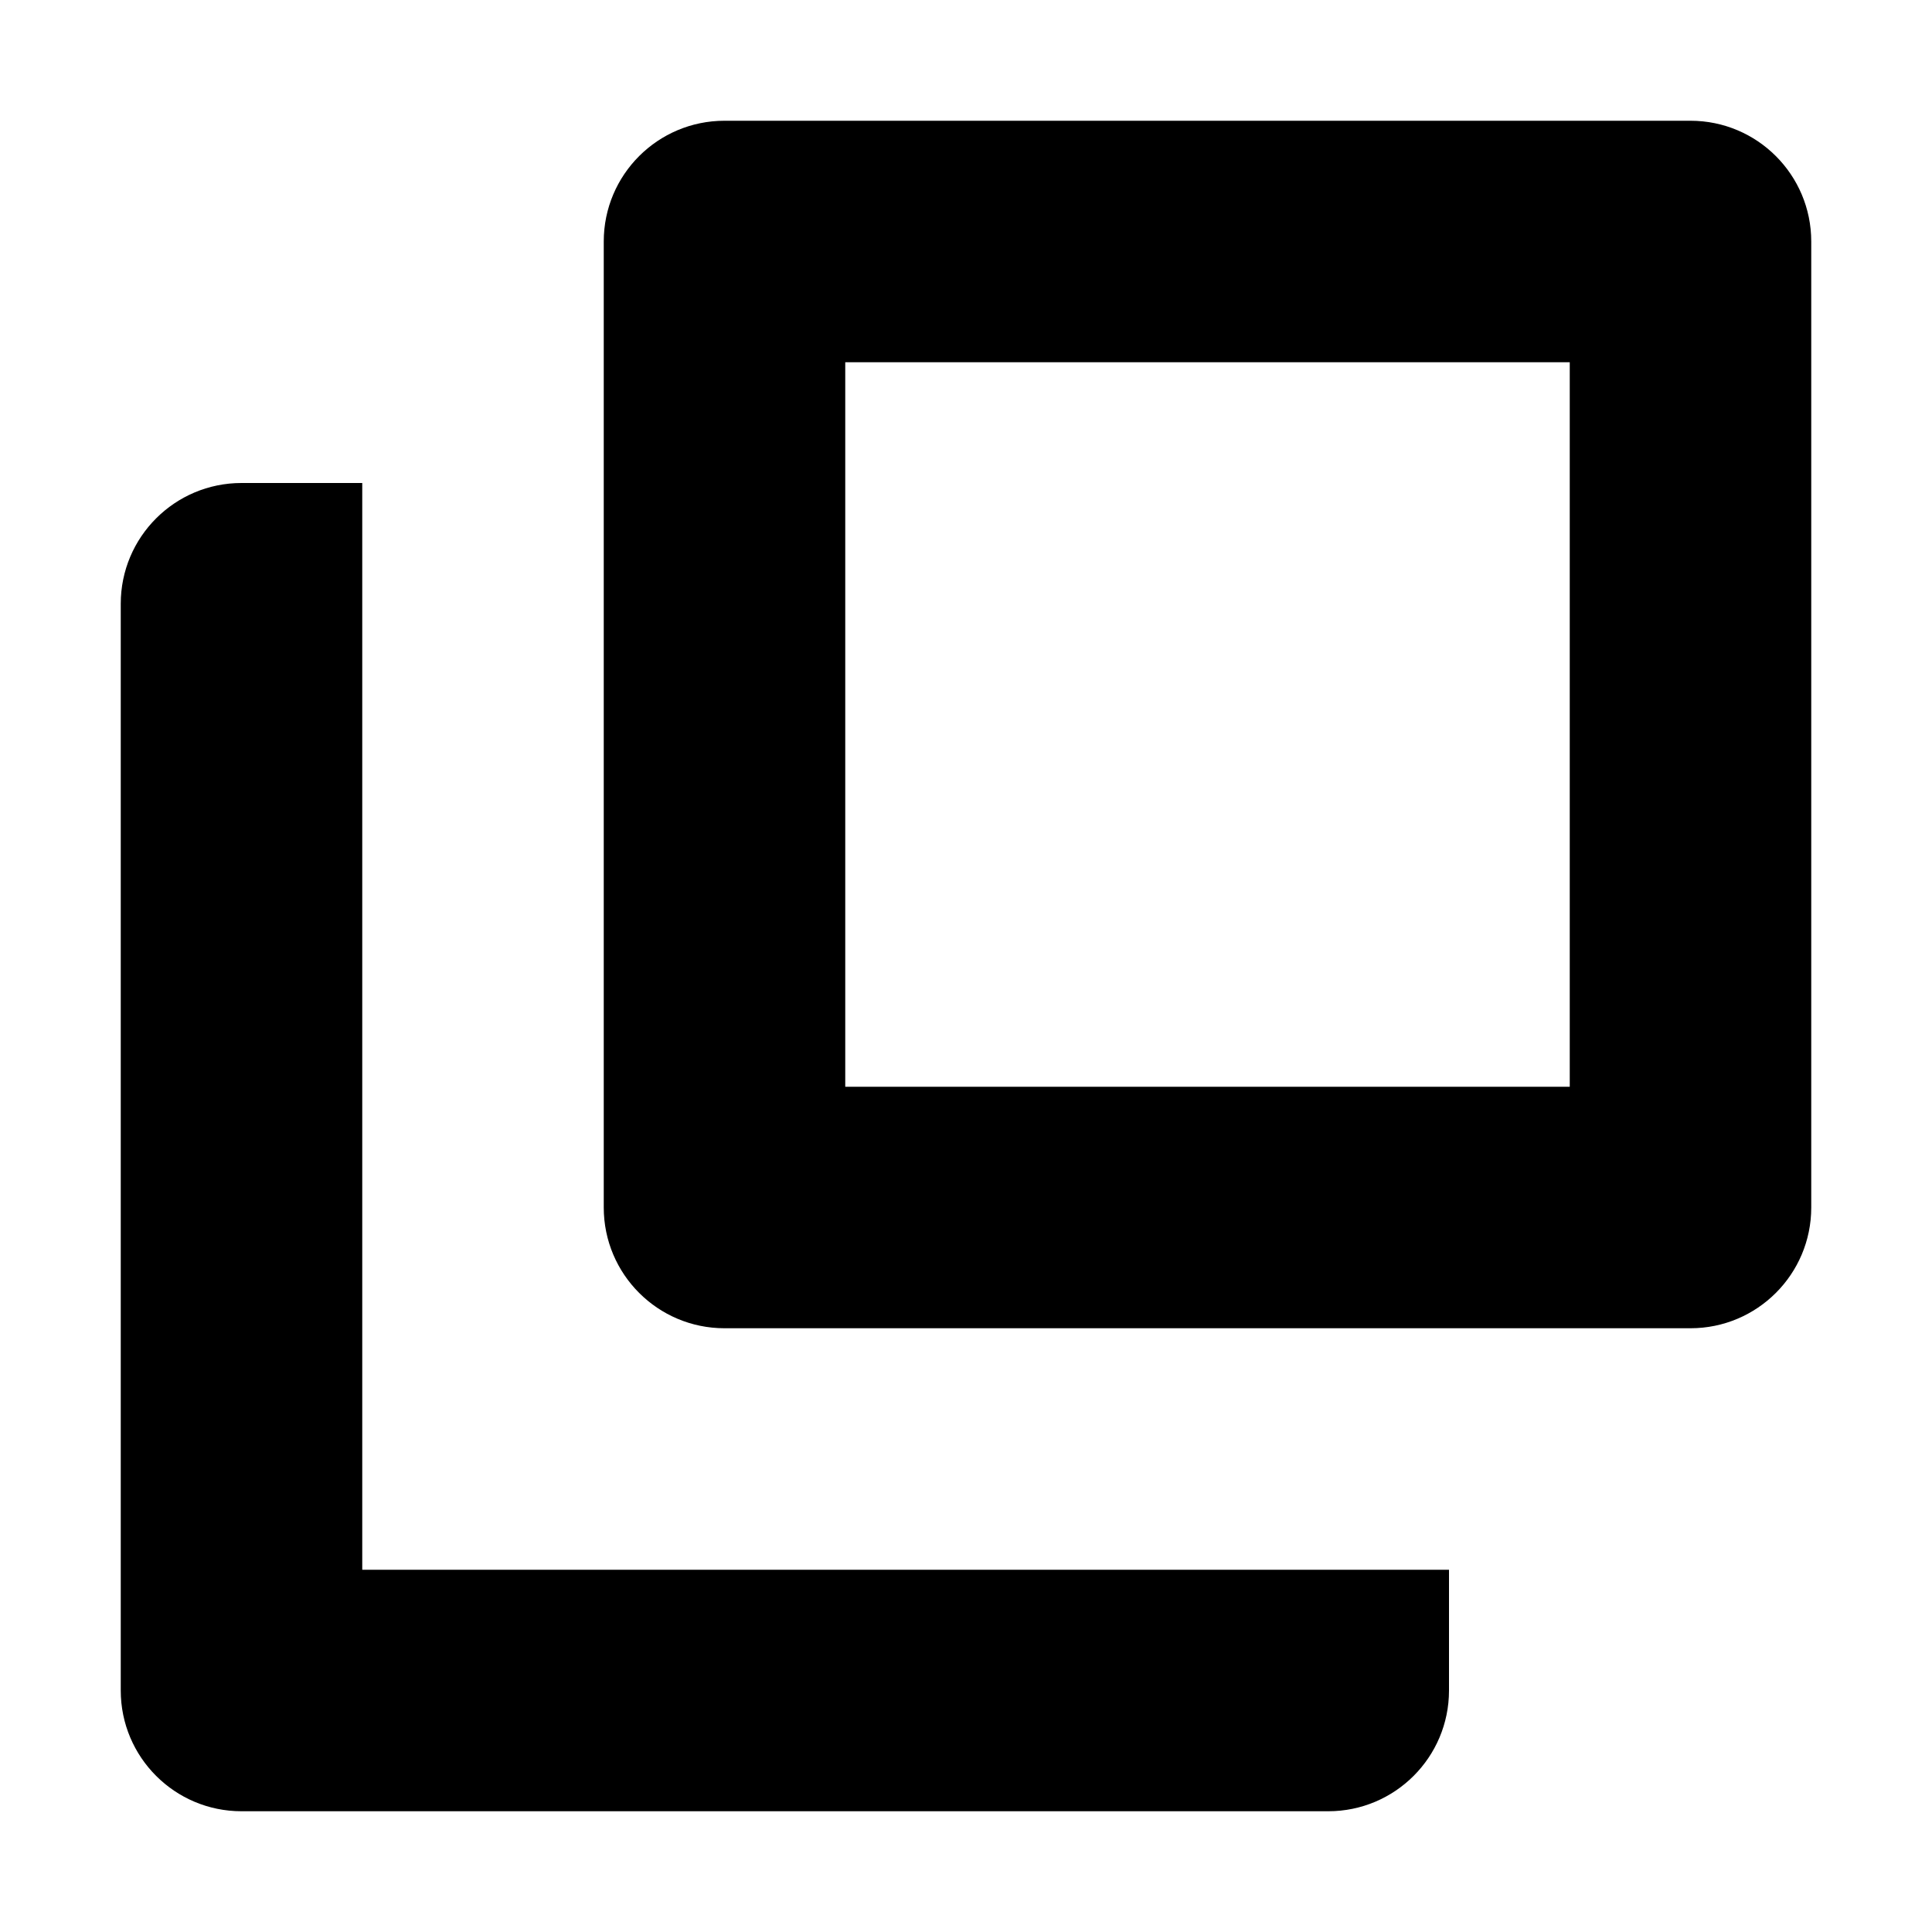
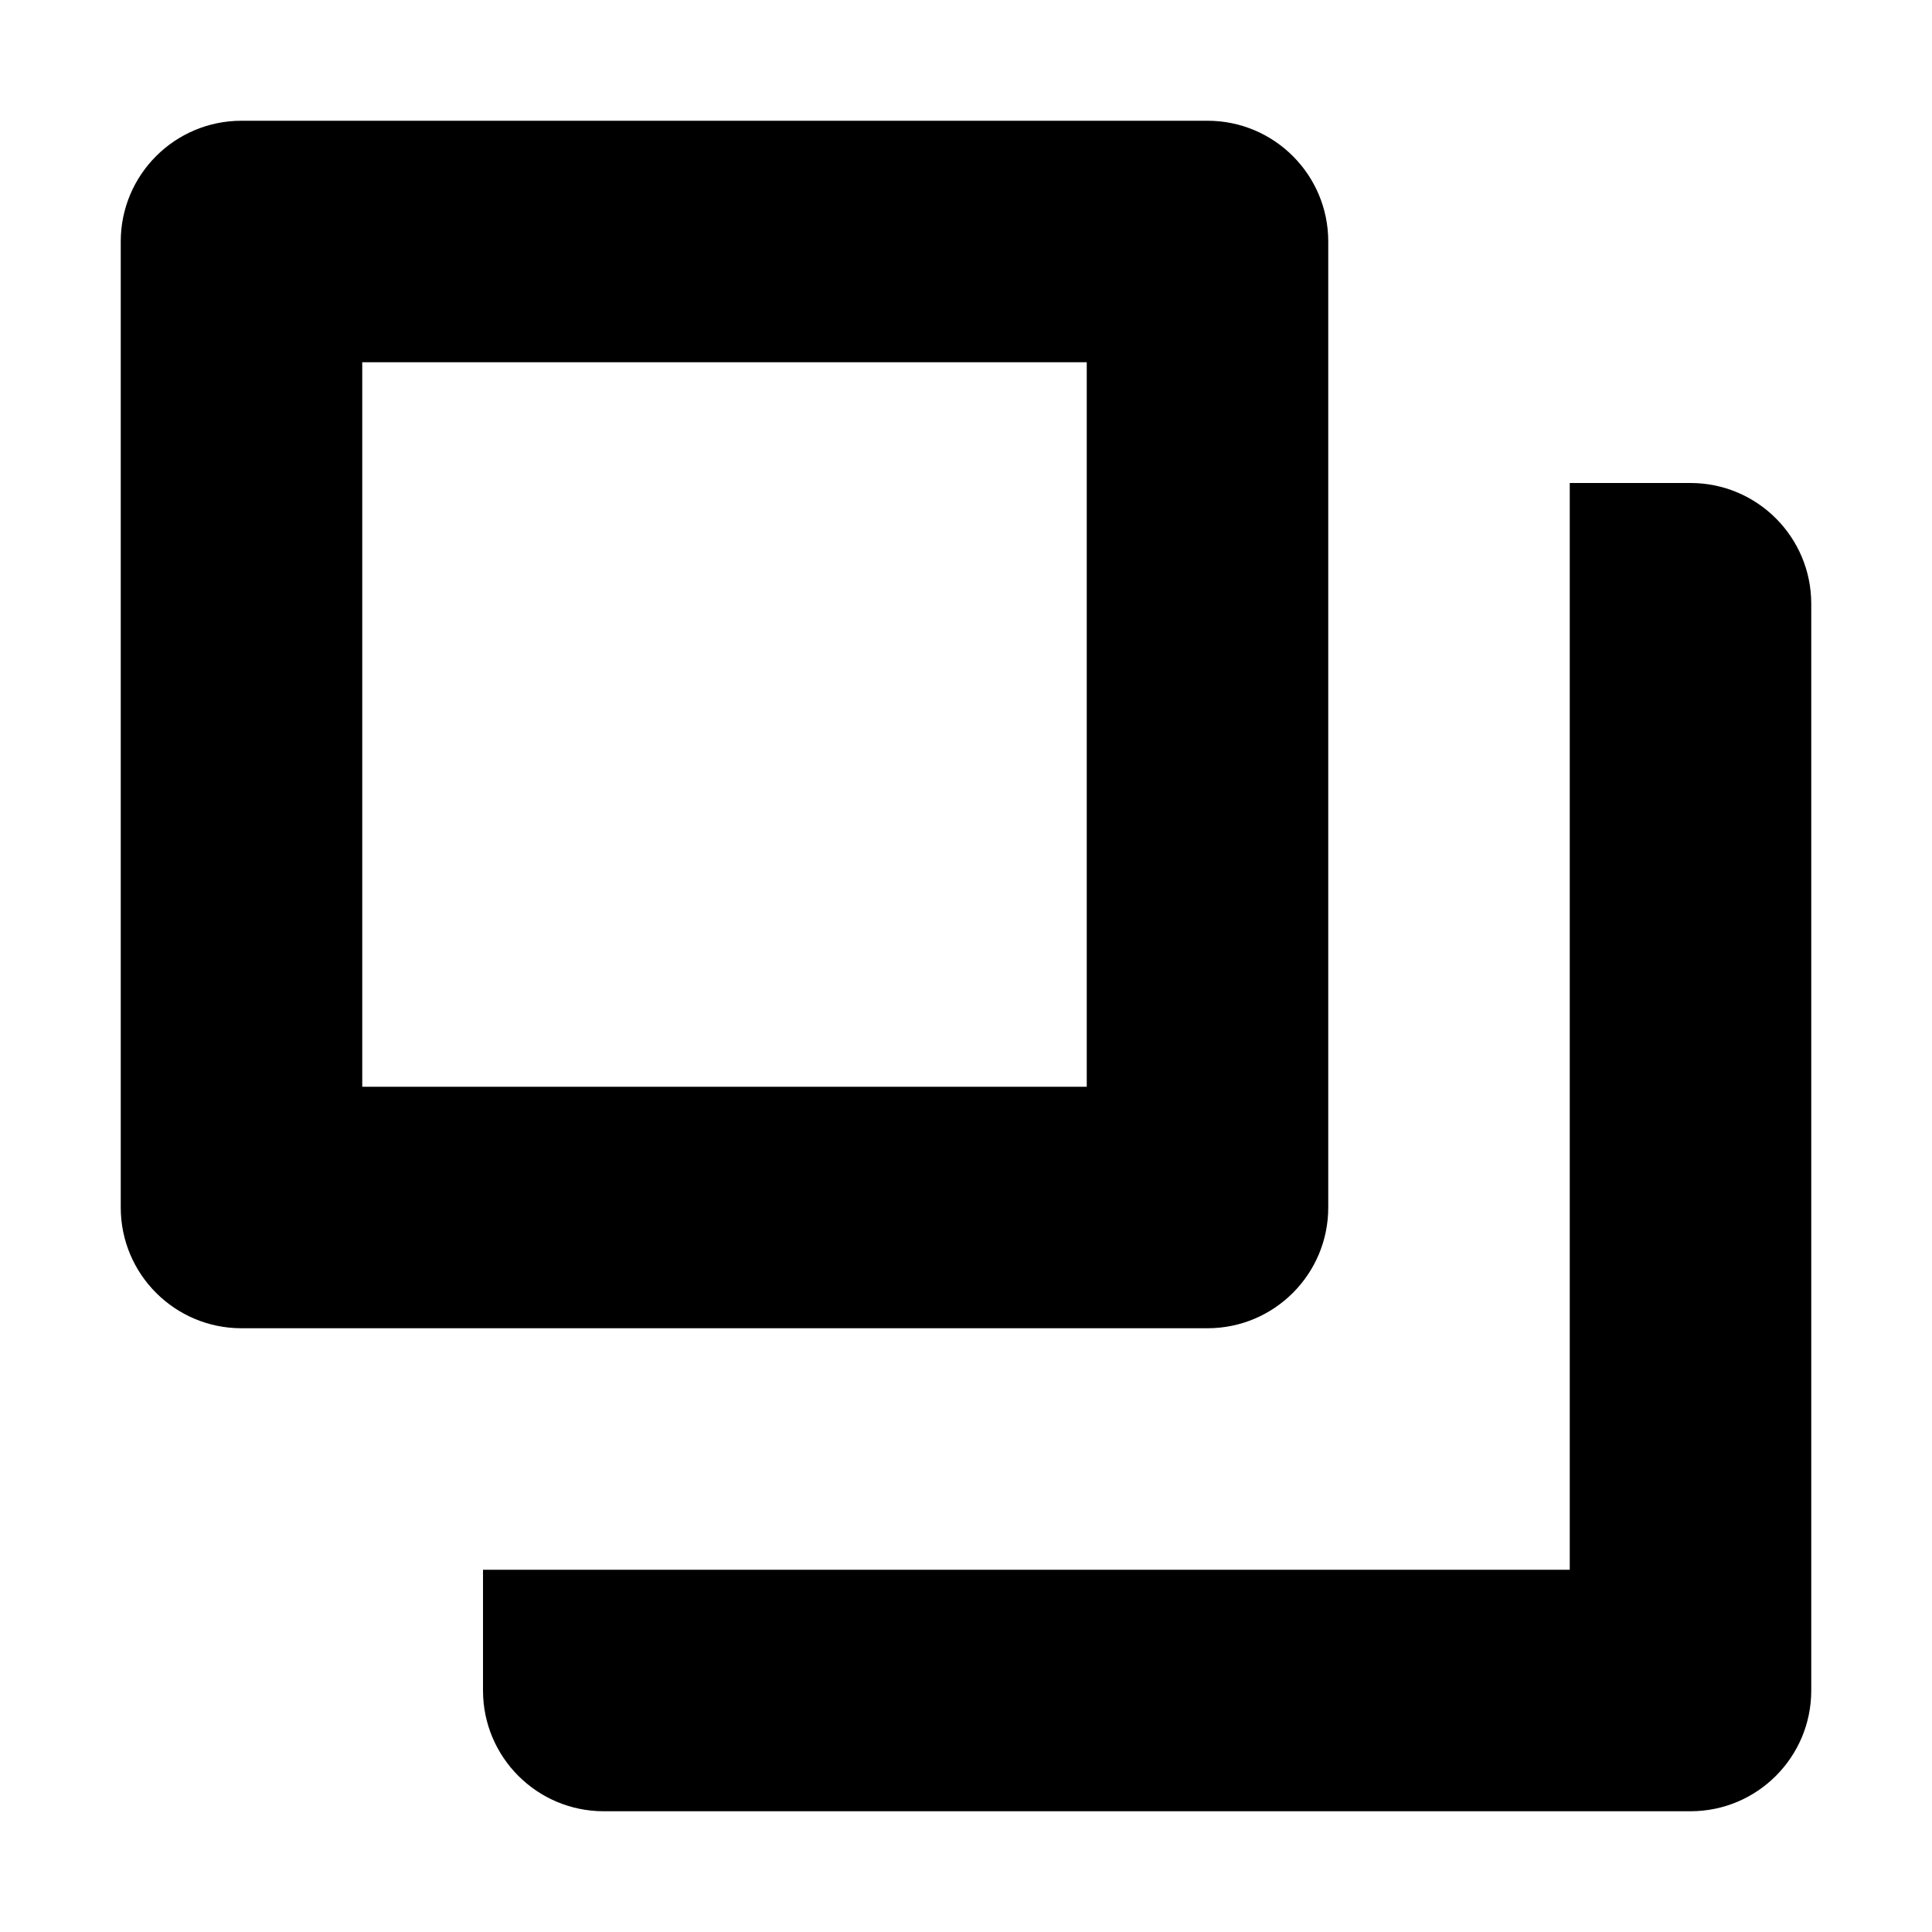
<svg xmlns="http://www.w3.org/2000/svg" width="16" height="16" viewBox="0 0 16 16">
-   <path fill-rule="evenodd" clip-rule="evenodd" d="M5 2a1 1 0 0 1 1-1h8a1 1 0 0 1 1 1v8a1 1 0 0 1-1 1H6a1 1 0 0 1-1-1V2Zm8 7H7V3h6v6Z" />
-   <path d="M2 4h1v9h9v1a1 1 0 0 1-1 1H2a1 1 0 0 1-1-1V5a1 1 0 0 1 1-1Z" />
+   <path fill-rule="evenodd" d="M11 2a1 1 0 0 0-1-1H2a1 1 0 0 0-1 1v8a1 1 0 0 0 1 1h8a1 1 0 0 0 1-1zM3 9h6V3H3z" clip-rule="evenodd" />
+   <path d="M14 4h-1v9H4v1a1 1 0 0 0 1 1h9a1 1 0 0 0 1-1V5a1 1 0 0 0-1-1" />
</svg>
